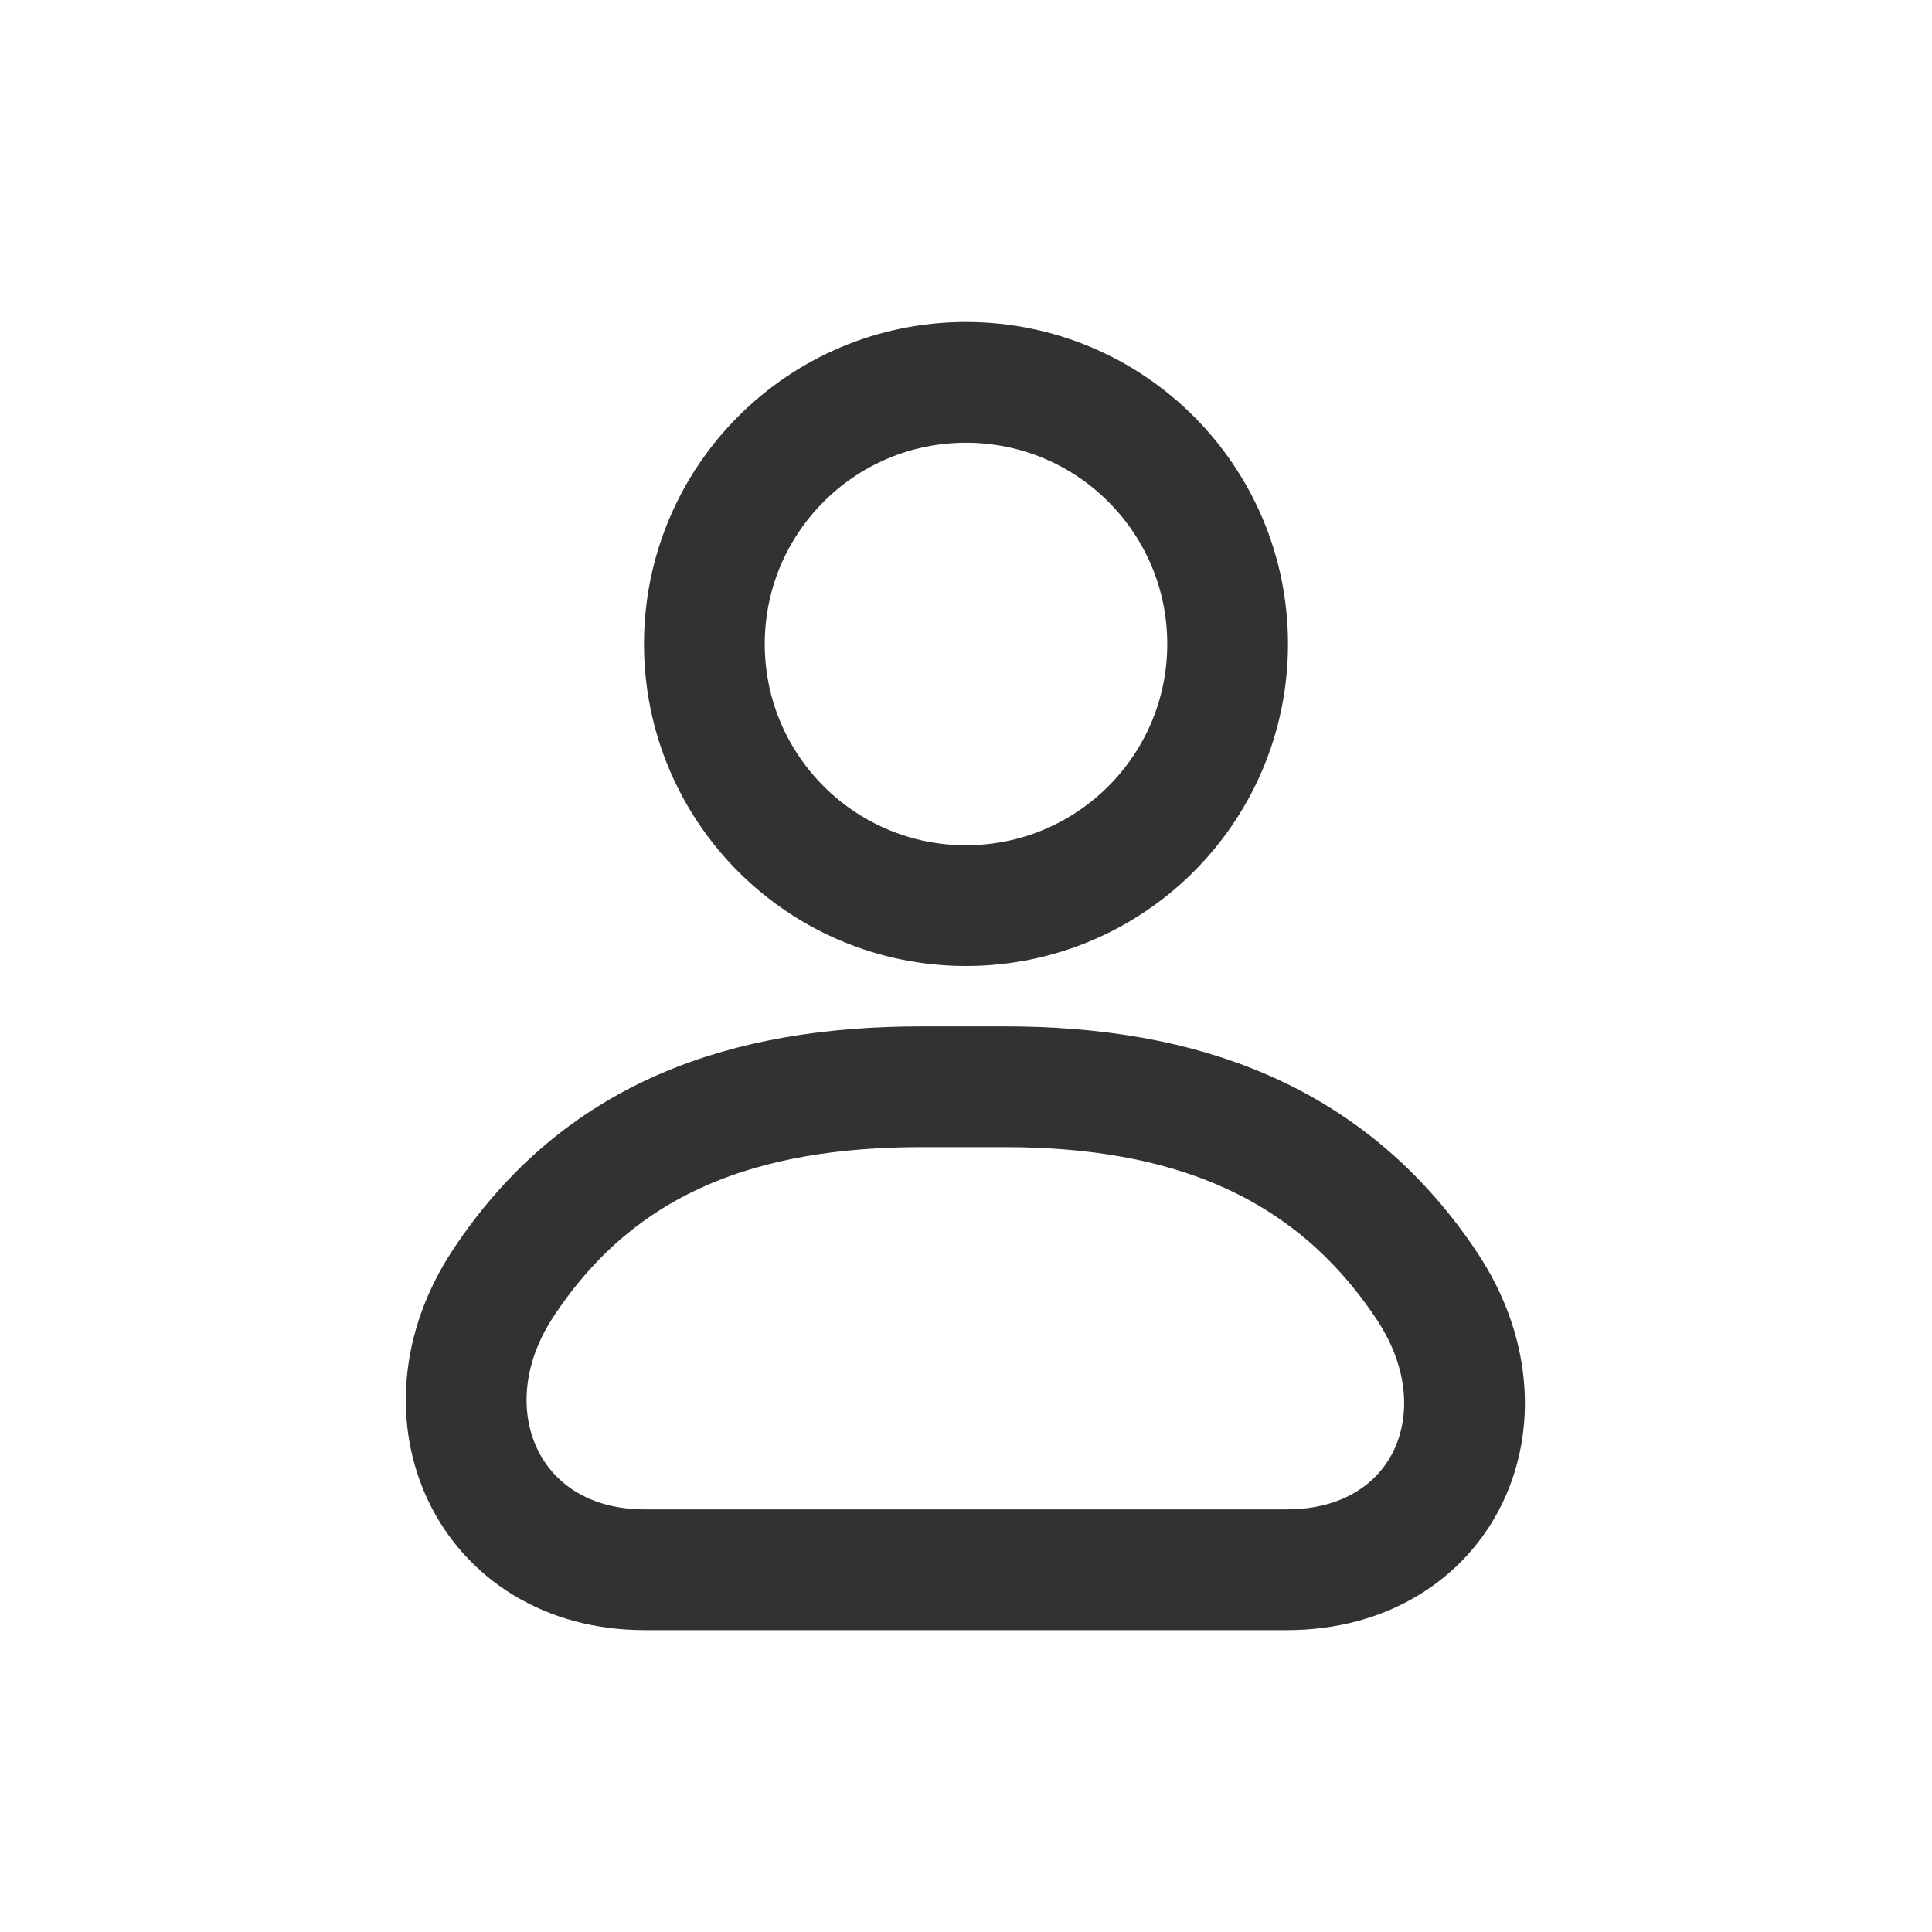
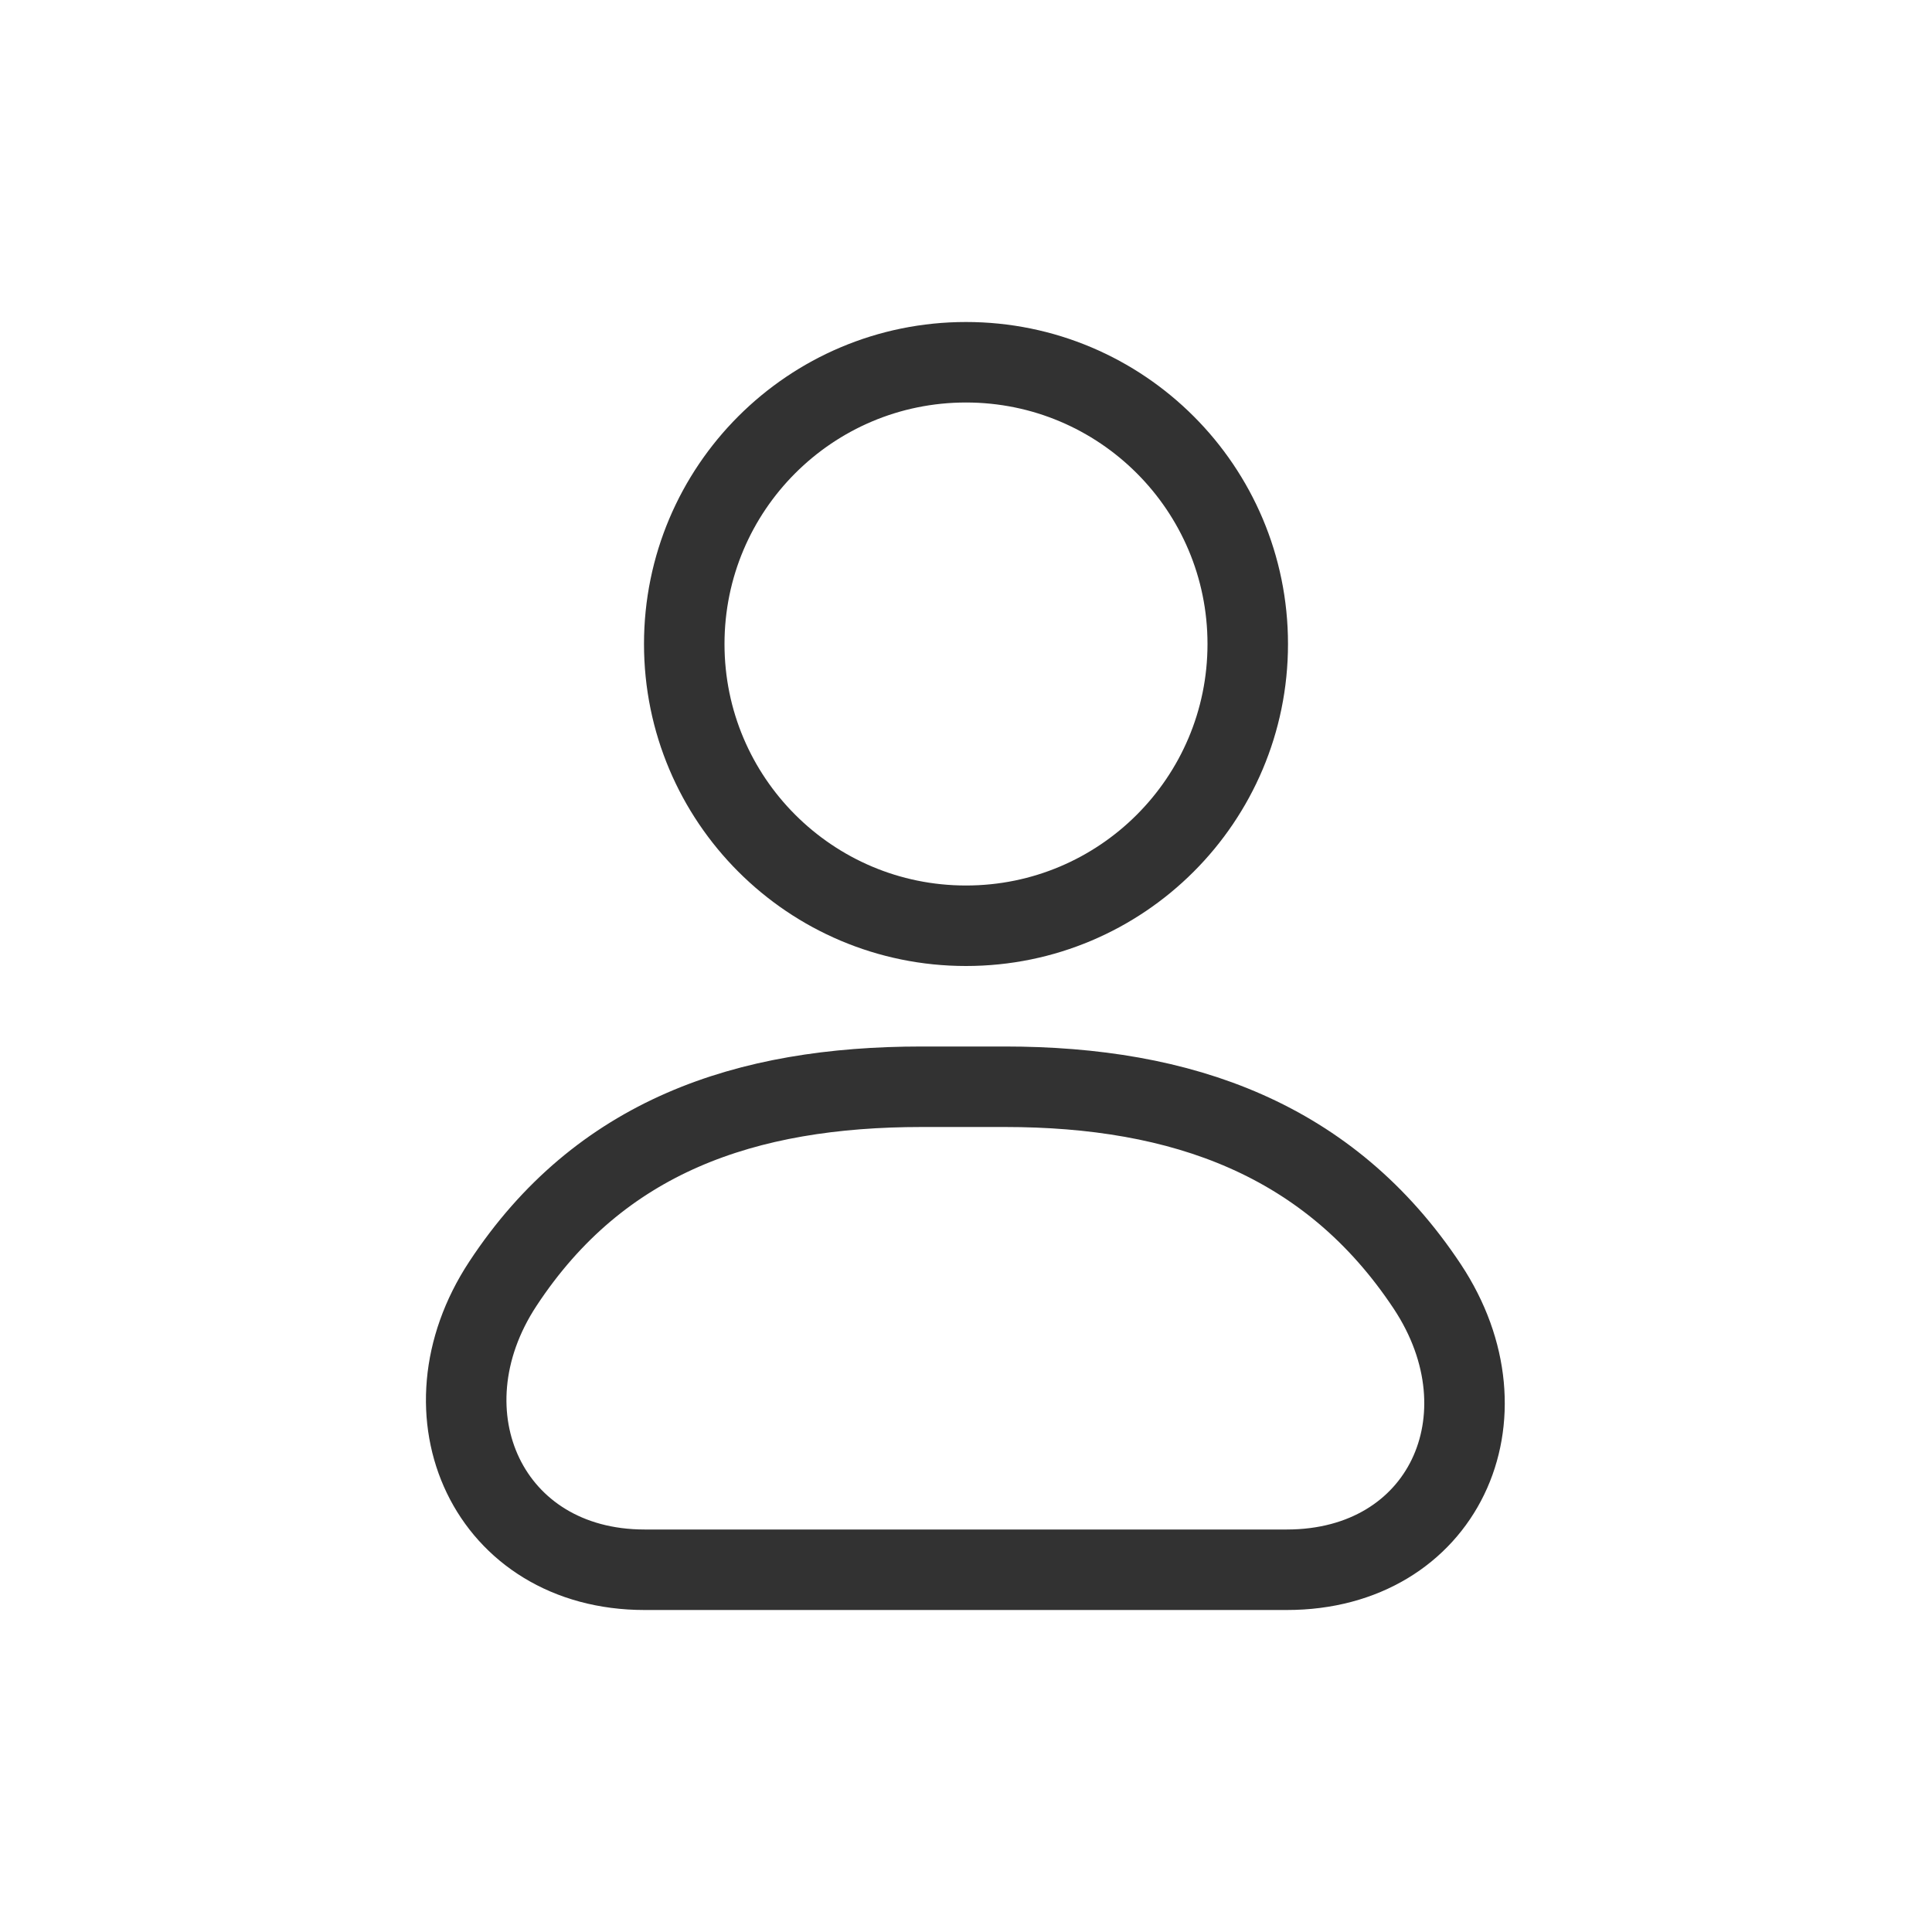
<svg xmlns="http://www.w3.org/2000/svg" width="24" height="24" viewBox="0 0 24 24" fill="none">
-   <circle cx="12" cy="8" r="3.25" stroke="#323232" stroke-width="1.5" stroke-linecap="round" />
-   <path d="M6.247 15.947C7.452 14.115 9.259 13.5 11.451 13.5H12.482C14.683 13.5 16.514 14.147 17.73 15.981V15.981C18.802 17.6 17.926 19.5 15.985 19.5H8.007C6.07 19.5 5.182 17.565 6.247 15.947V15.947Z" stroke="#323232" stroke-width="1.5" stroke-linecap="round" />
+   <circle cx="12" cy="8" r="3.5" stroke="#323232" stroke-linecap="round" />
+   <path d="M6.247 15.947C7.452 14.115 9.259 13.5 11.451 13.5H12.482C14.683 13.5 16.514 14.147 17.73 15.981V15.981C18.802 17.6 17.926 19.5 15.985 19.5H8.007C6.07 19.5 5.182 17.565 6.247 15.947V15.947Z" stroke="#323232" stroke-linecap="round" />
</svg>
